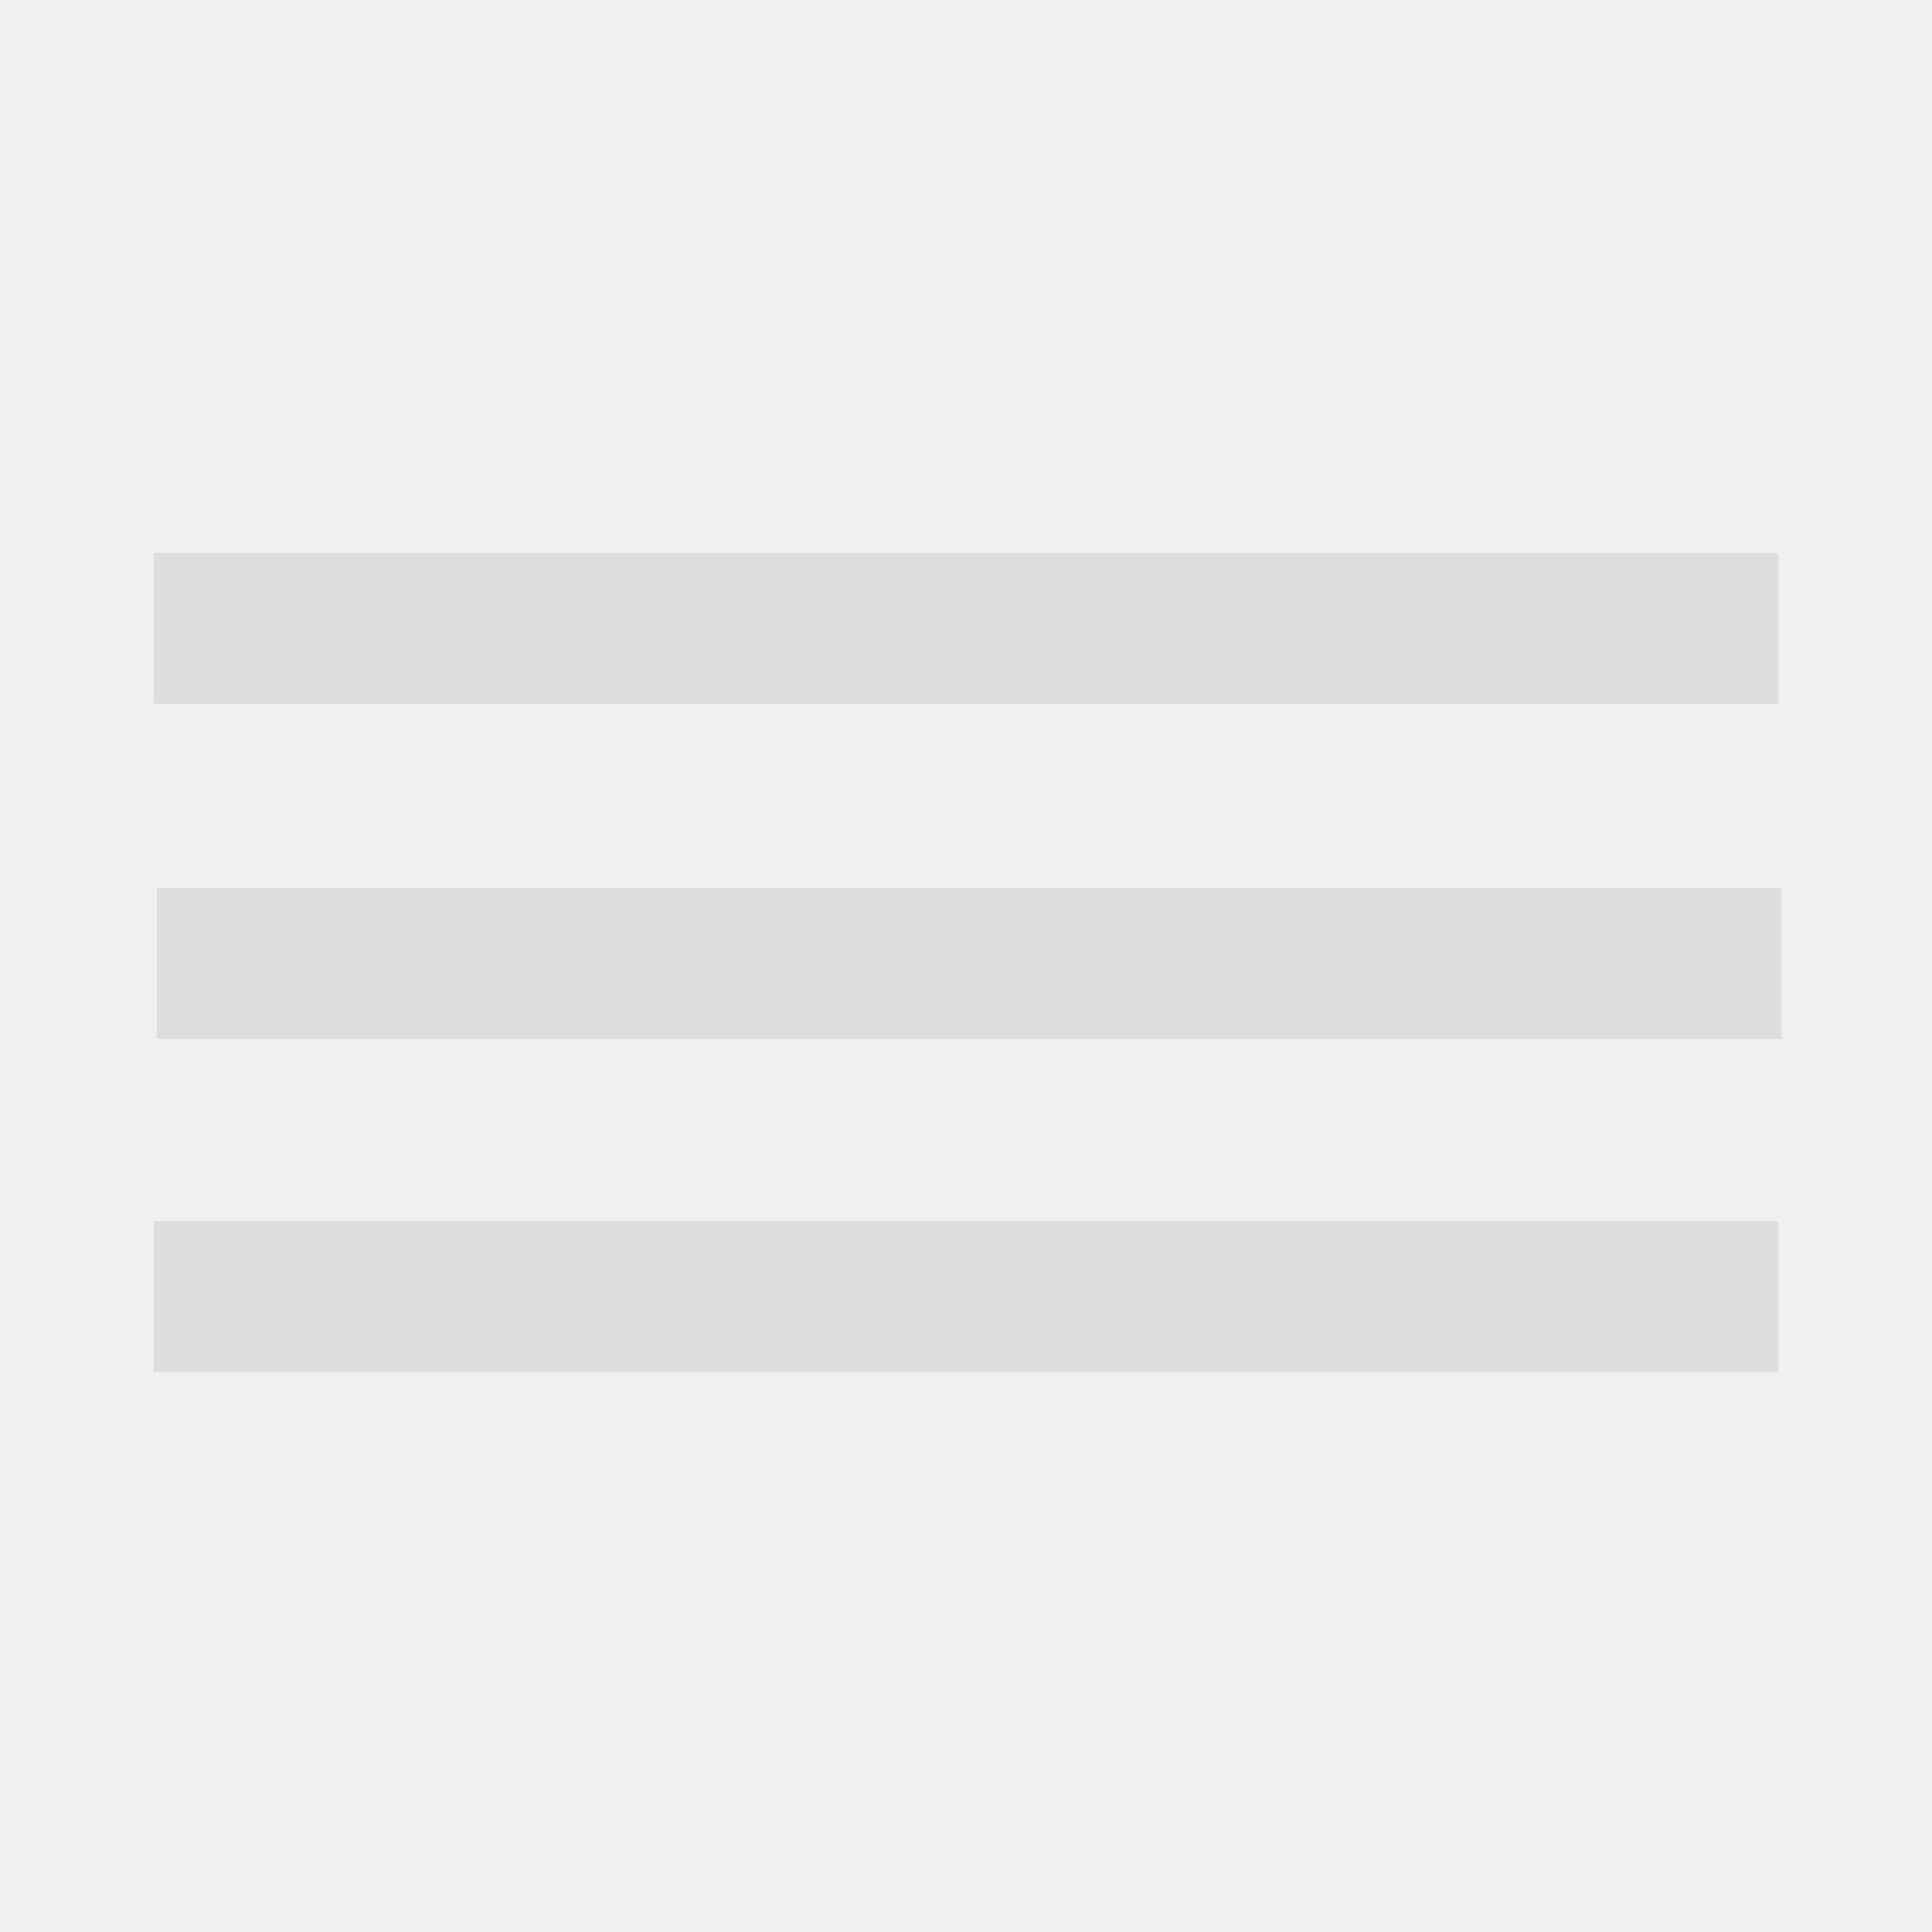
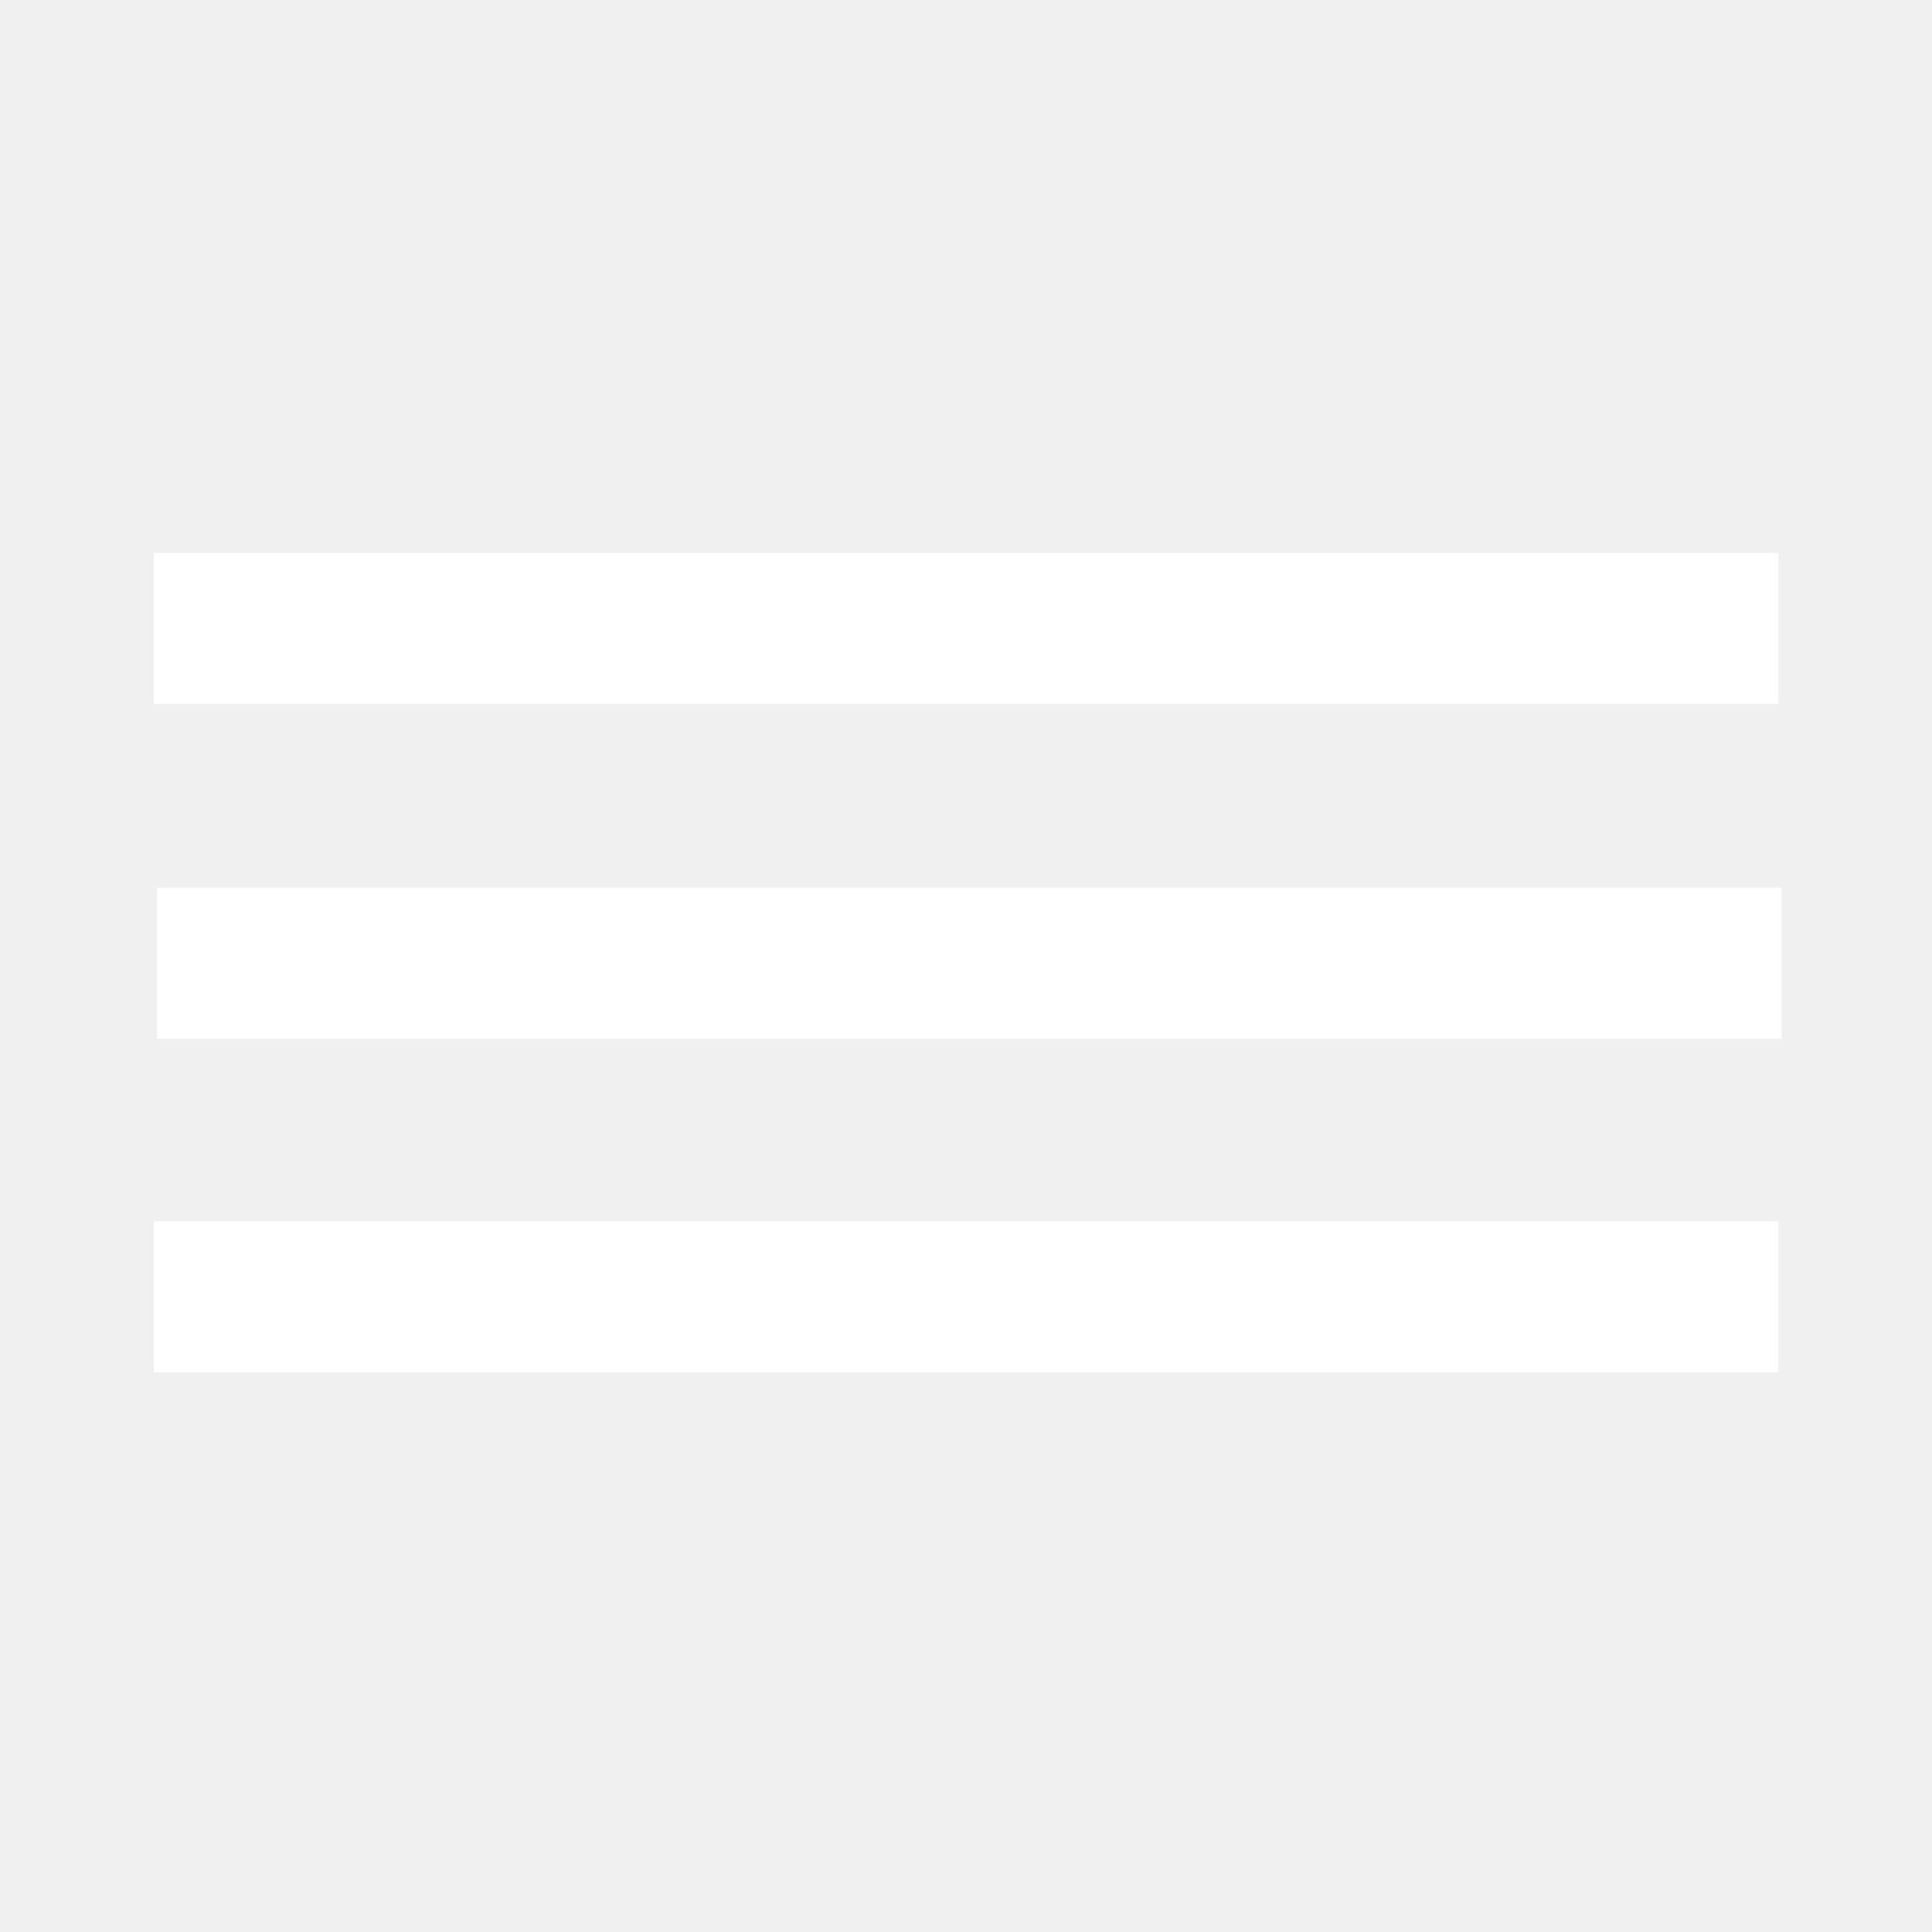
- <svg xmlns="http://www.w3.org/2000/svg" width="64" height="64" viewBox="0 0 64 64">
+ <svg xmlns="http://www.w3.org/2000/svg" width="64" height="64">
  <g>
-     <path fill="none" stroke="#ddd" stroke-width="5" stroke-linejoin="bevel" d="m 5.092,20.819 53.817,0" />
-     <path fill="none" stroke="#ddd" stroke-width="5" stroke-linejoin="bevel" d="m 5.197,31.909 53.817,0" />
-     <path fill="none" stroke="#ddd" stroke-width="5" stroke-linejoin="bevel" d="m 5.092,42.957 53.817,0" />
+     <path fill="none" stroke="#fff" stroke-width="5" d="m 5.092,20.819 53.817,0" />
+     <path fill="none" stroke="#fff" stroke-width="5" d="m 5.197,31.909 53.817,0" />
+     <path fill="none" stroke="#fff" stroke-width="5" d="m 5.092,42.957 53.817,0" />
  </g>
</svg>
